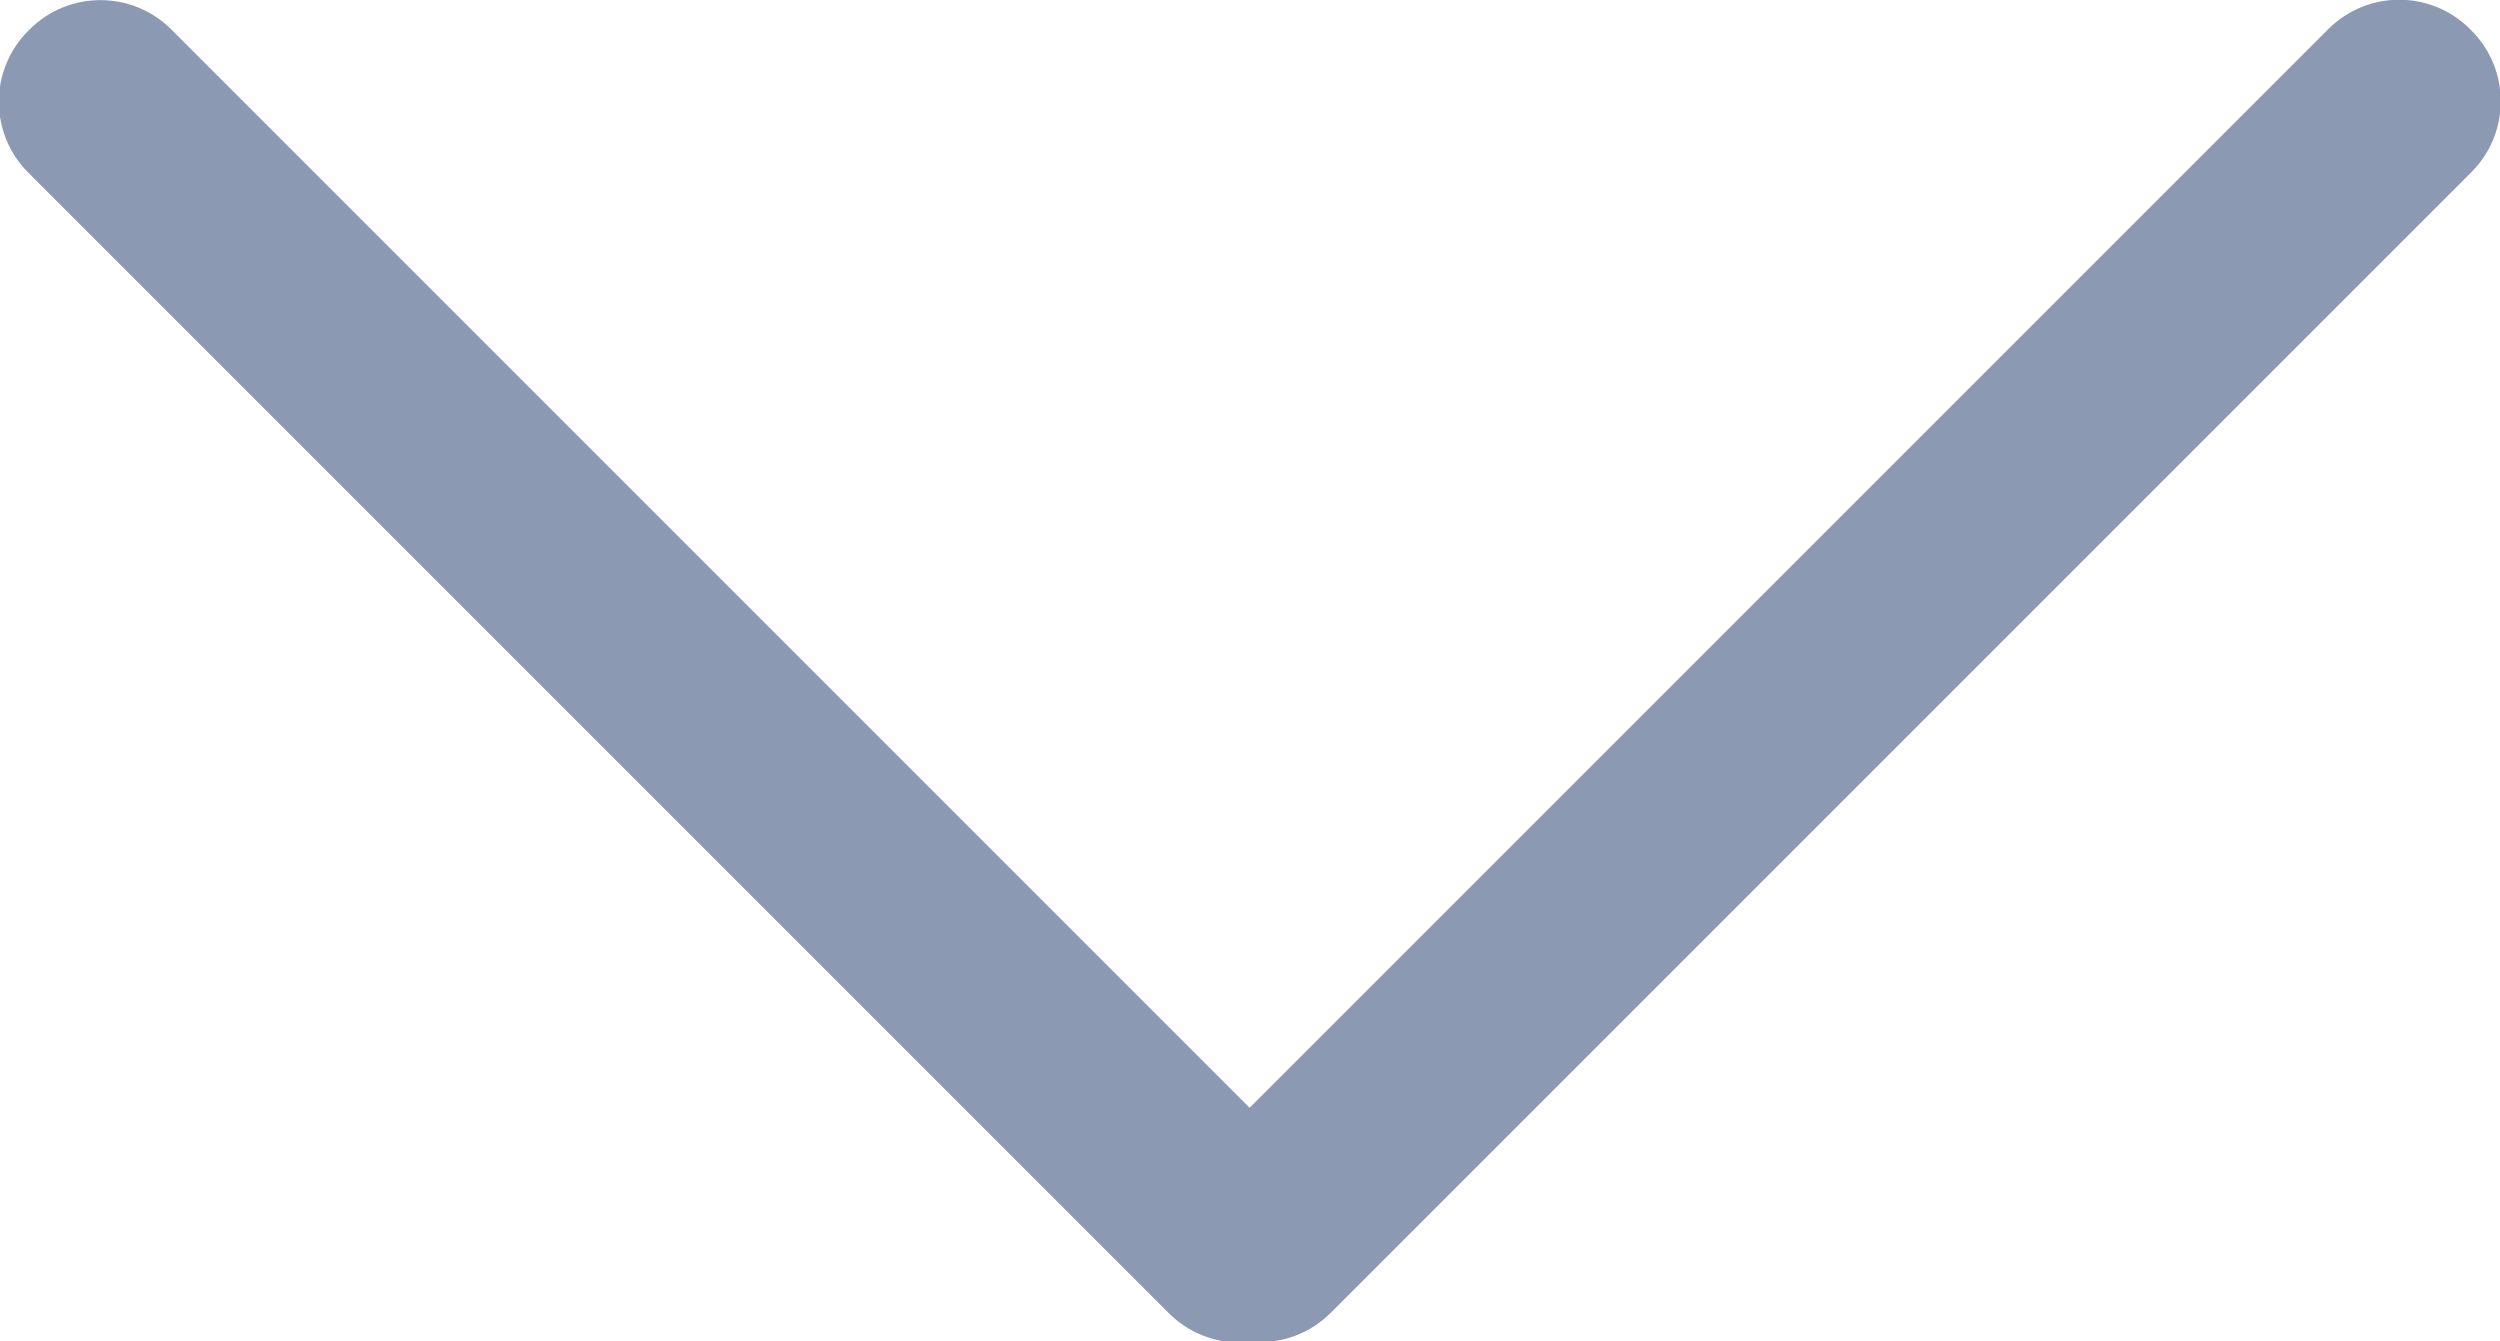
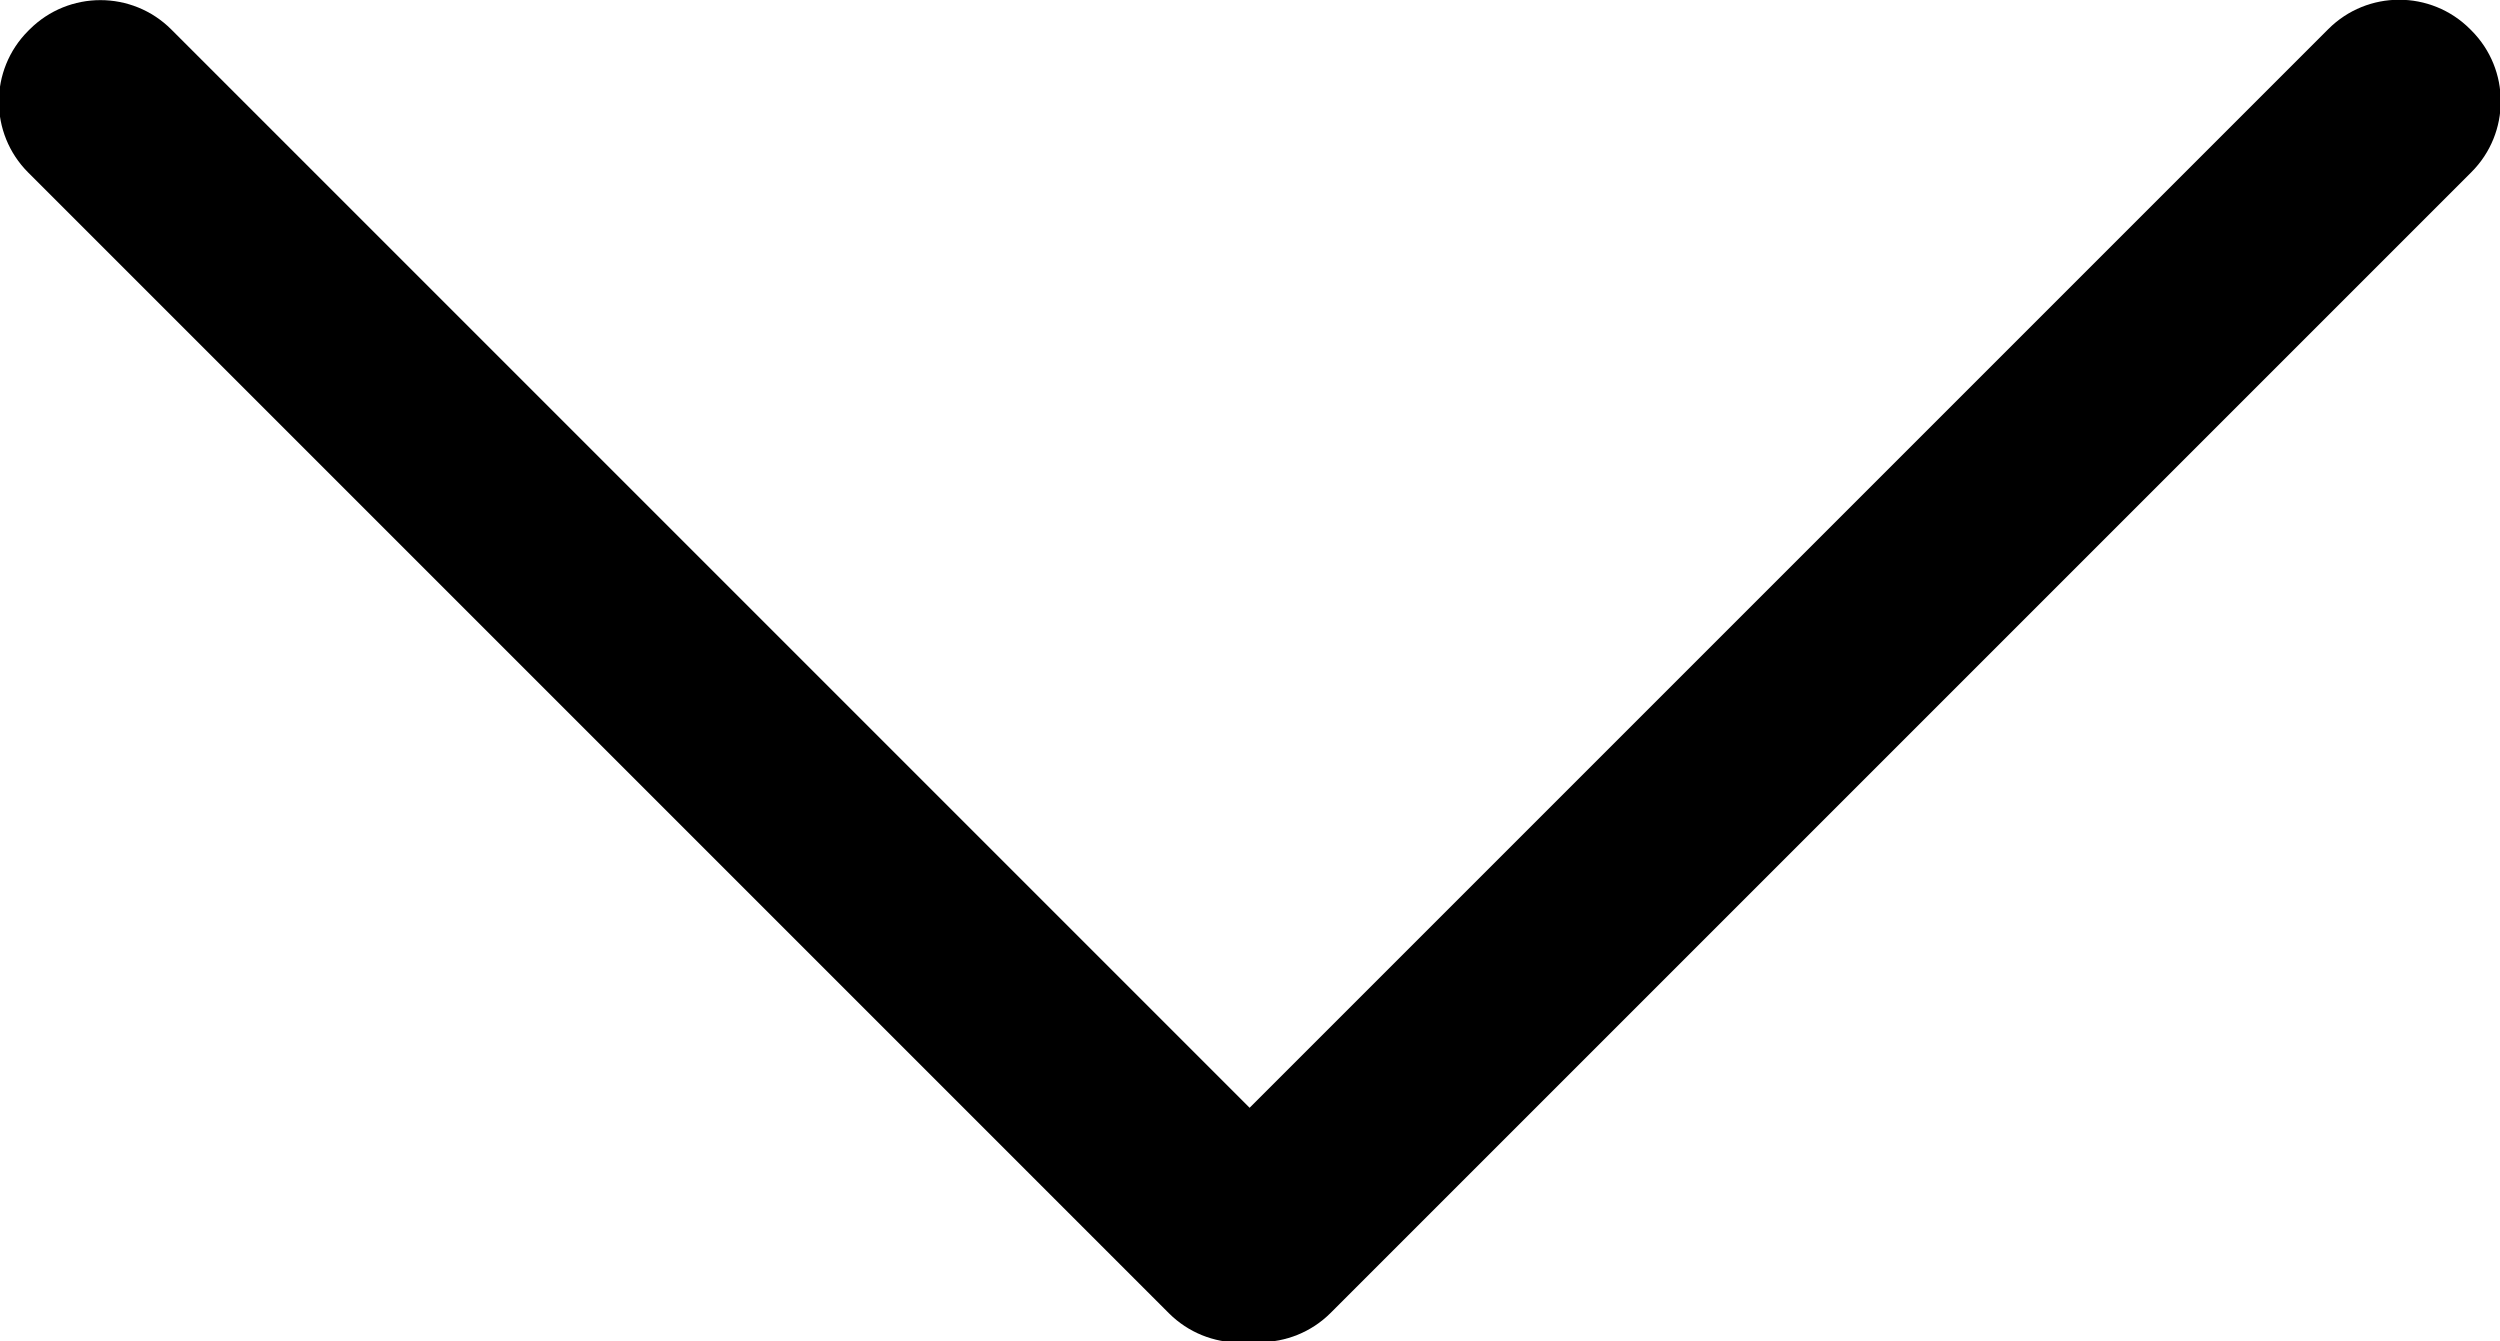
<svg xmlns="http://www.w3.org/2000/svg" viewBox="0 0 13.22 7.09">
-   <rect x="3.01" y="-1.25" width="1.07" height="9.59" rx="0.53" ry="0.53" transform="translate(-1.47 3.55) rotate(-45)" style="fill:#8c99b2" />
-   <rect x="9.14" y="-1.25" width="1.07" height="9.59" rx="0.53" ry="0.53" transform="translate(5.34 -5.8) rotate(45)" style="fill:#8c99b2" />
+   <rect x="3.01" y="-1.25" width="1.07" height="9.59" rx="0.53" ry="0.53" transform="translate(-1.47 3.55) rotate(-45)" />
+   <rect x="9.14" y="-1.25" width="1.07" height="9.59" rx="0.53" ry="0.53" transform="translate(5.34 -5.8) rotate(45)" />
</svg>
